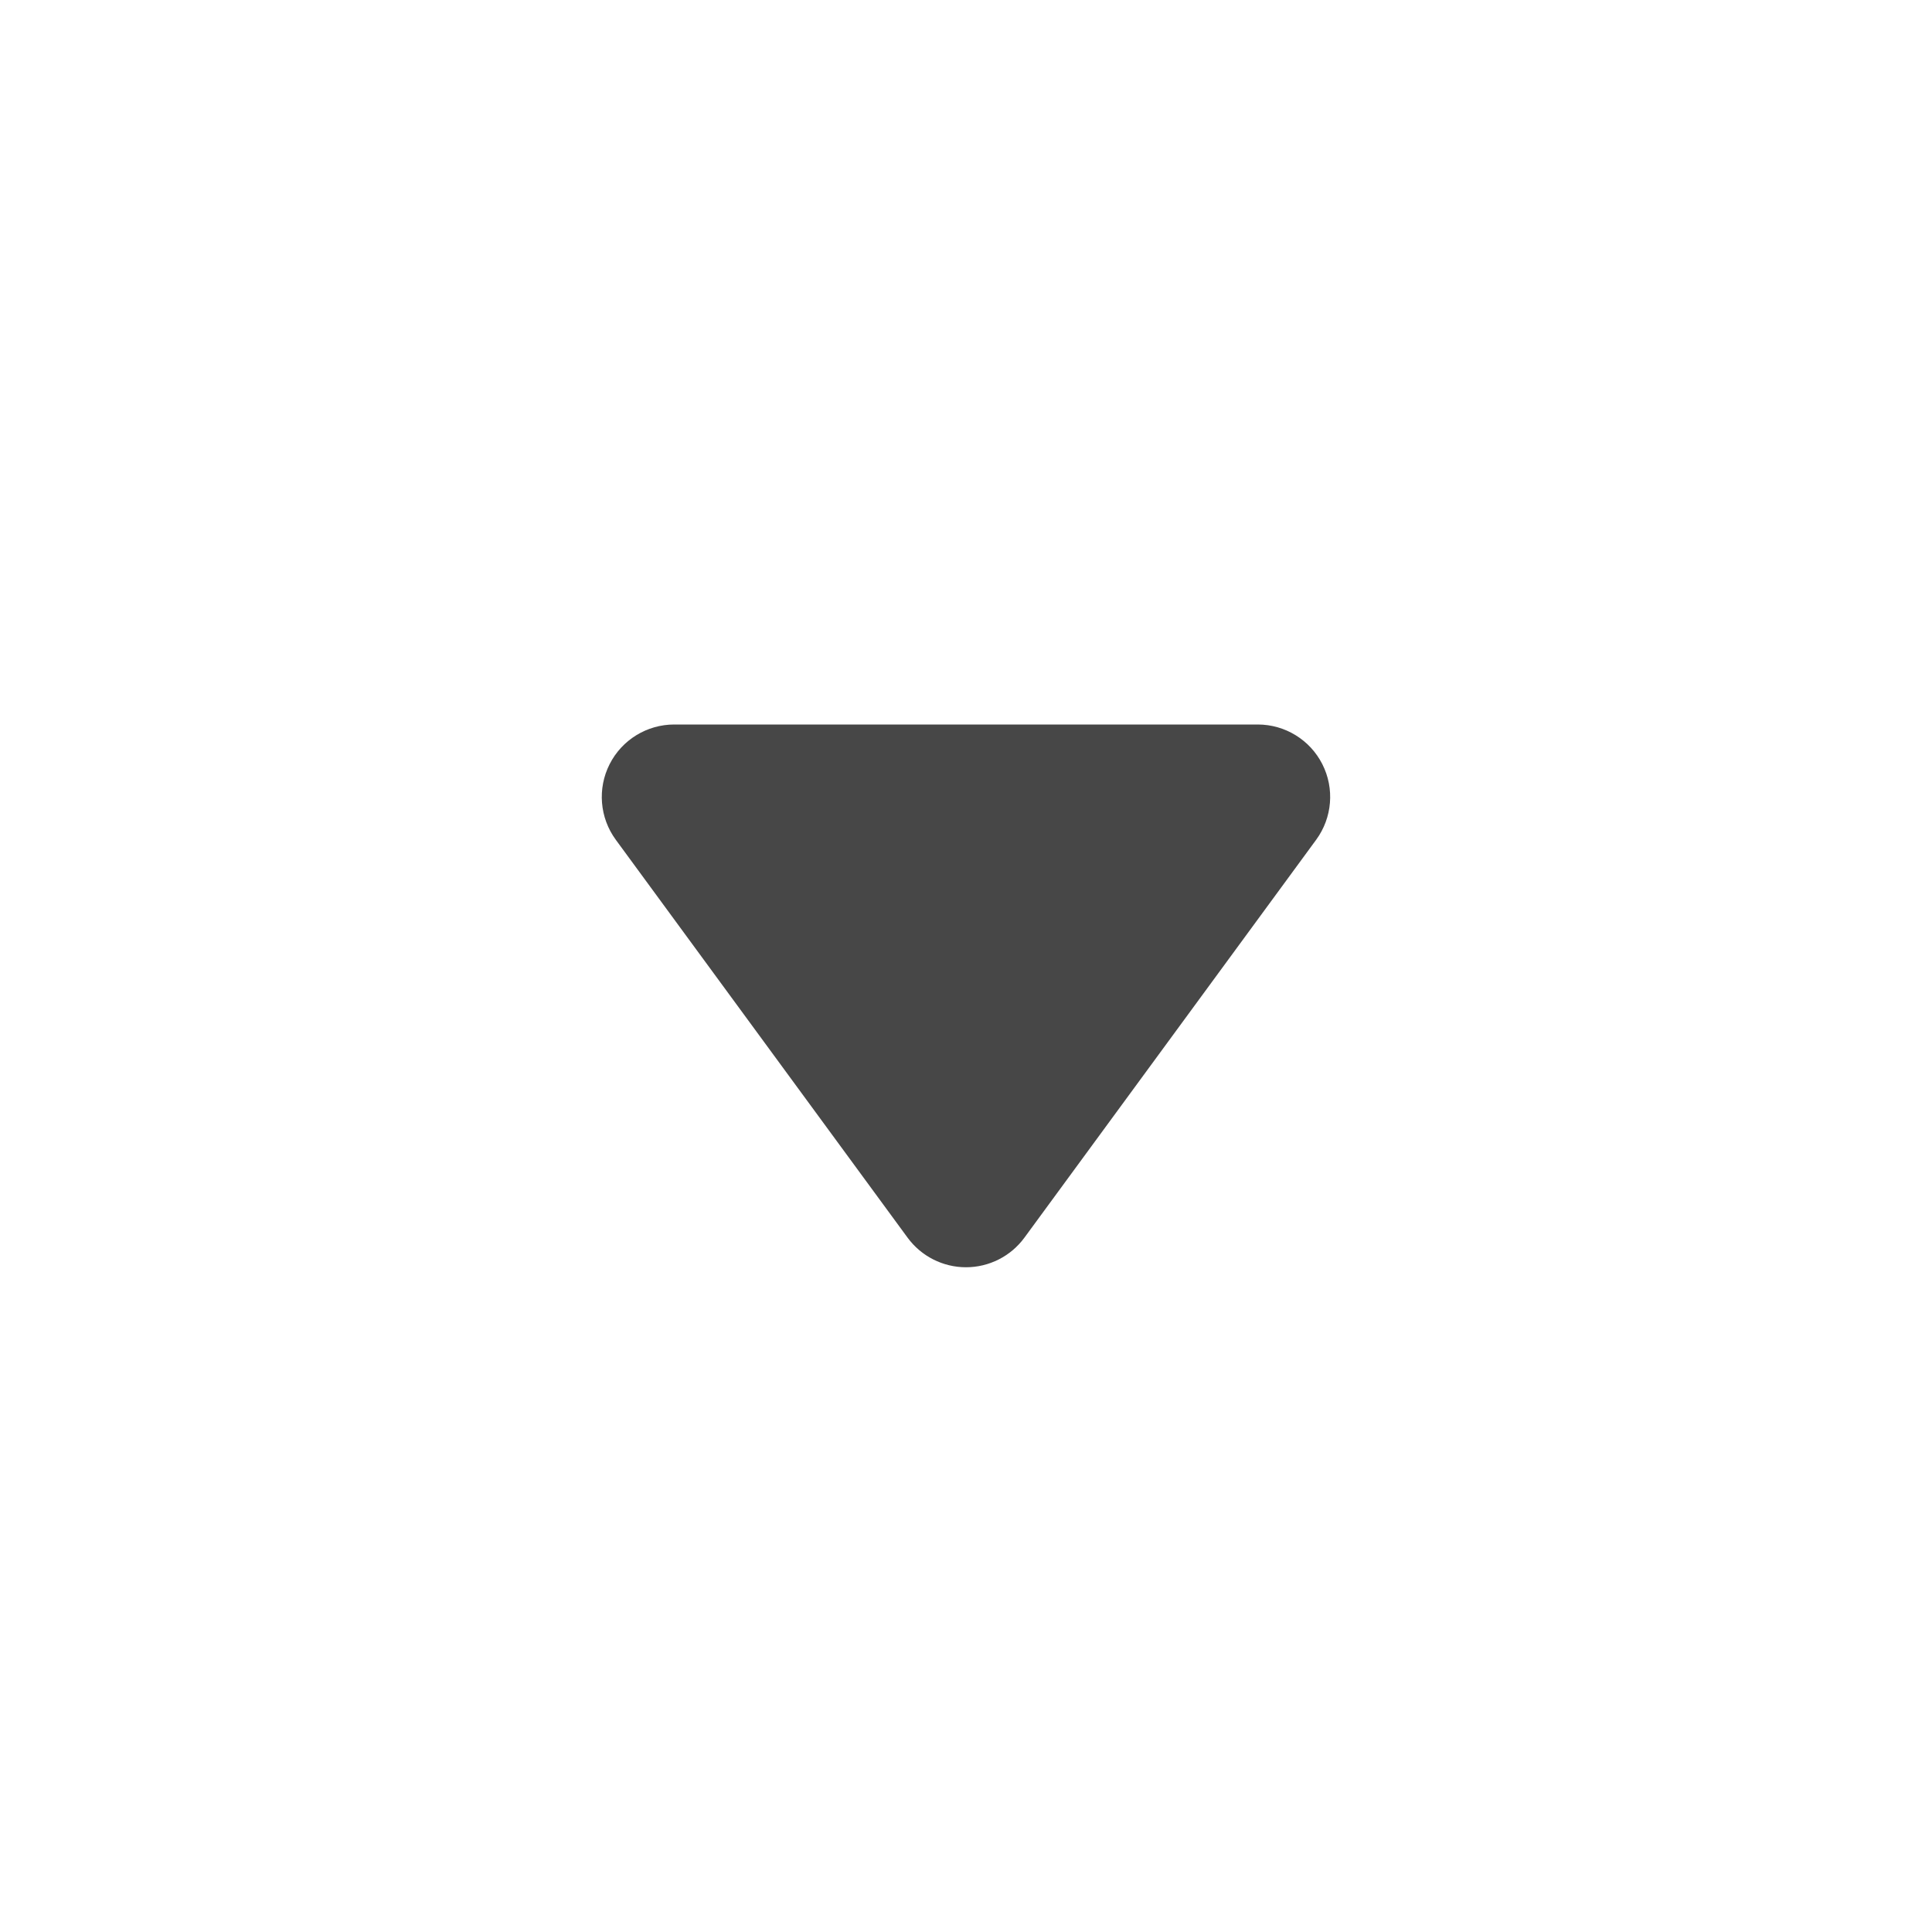
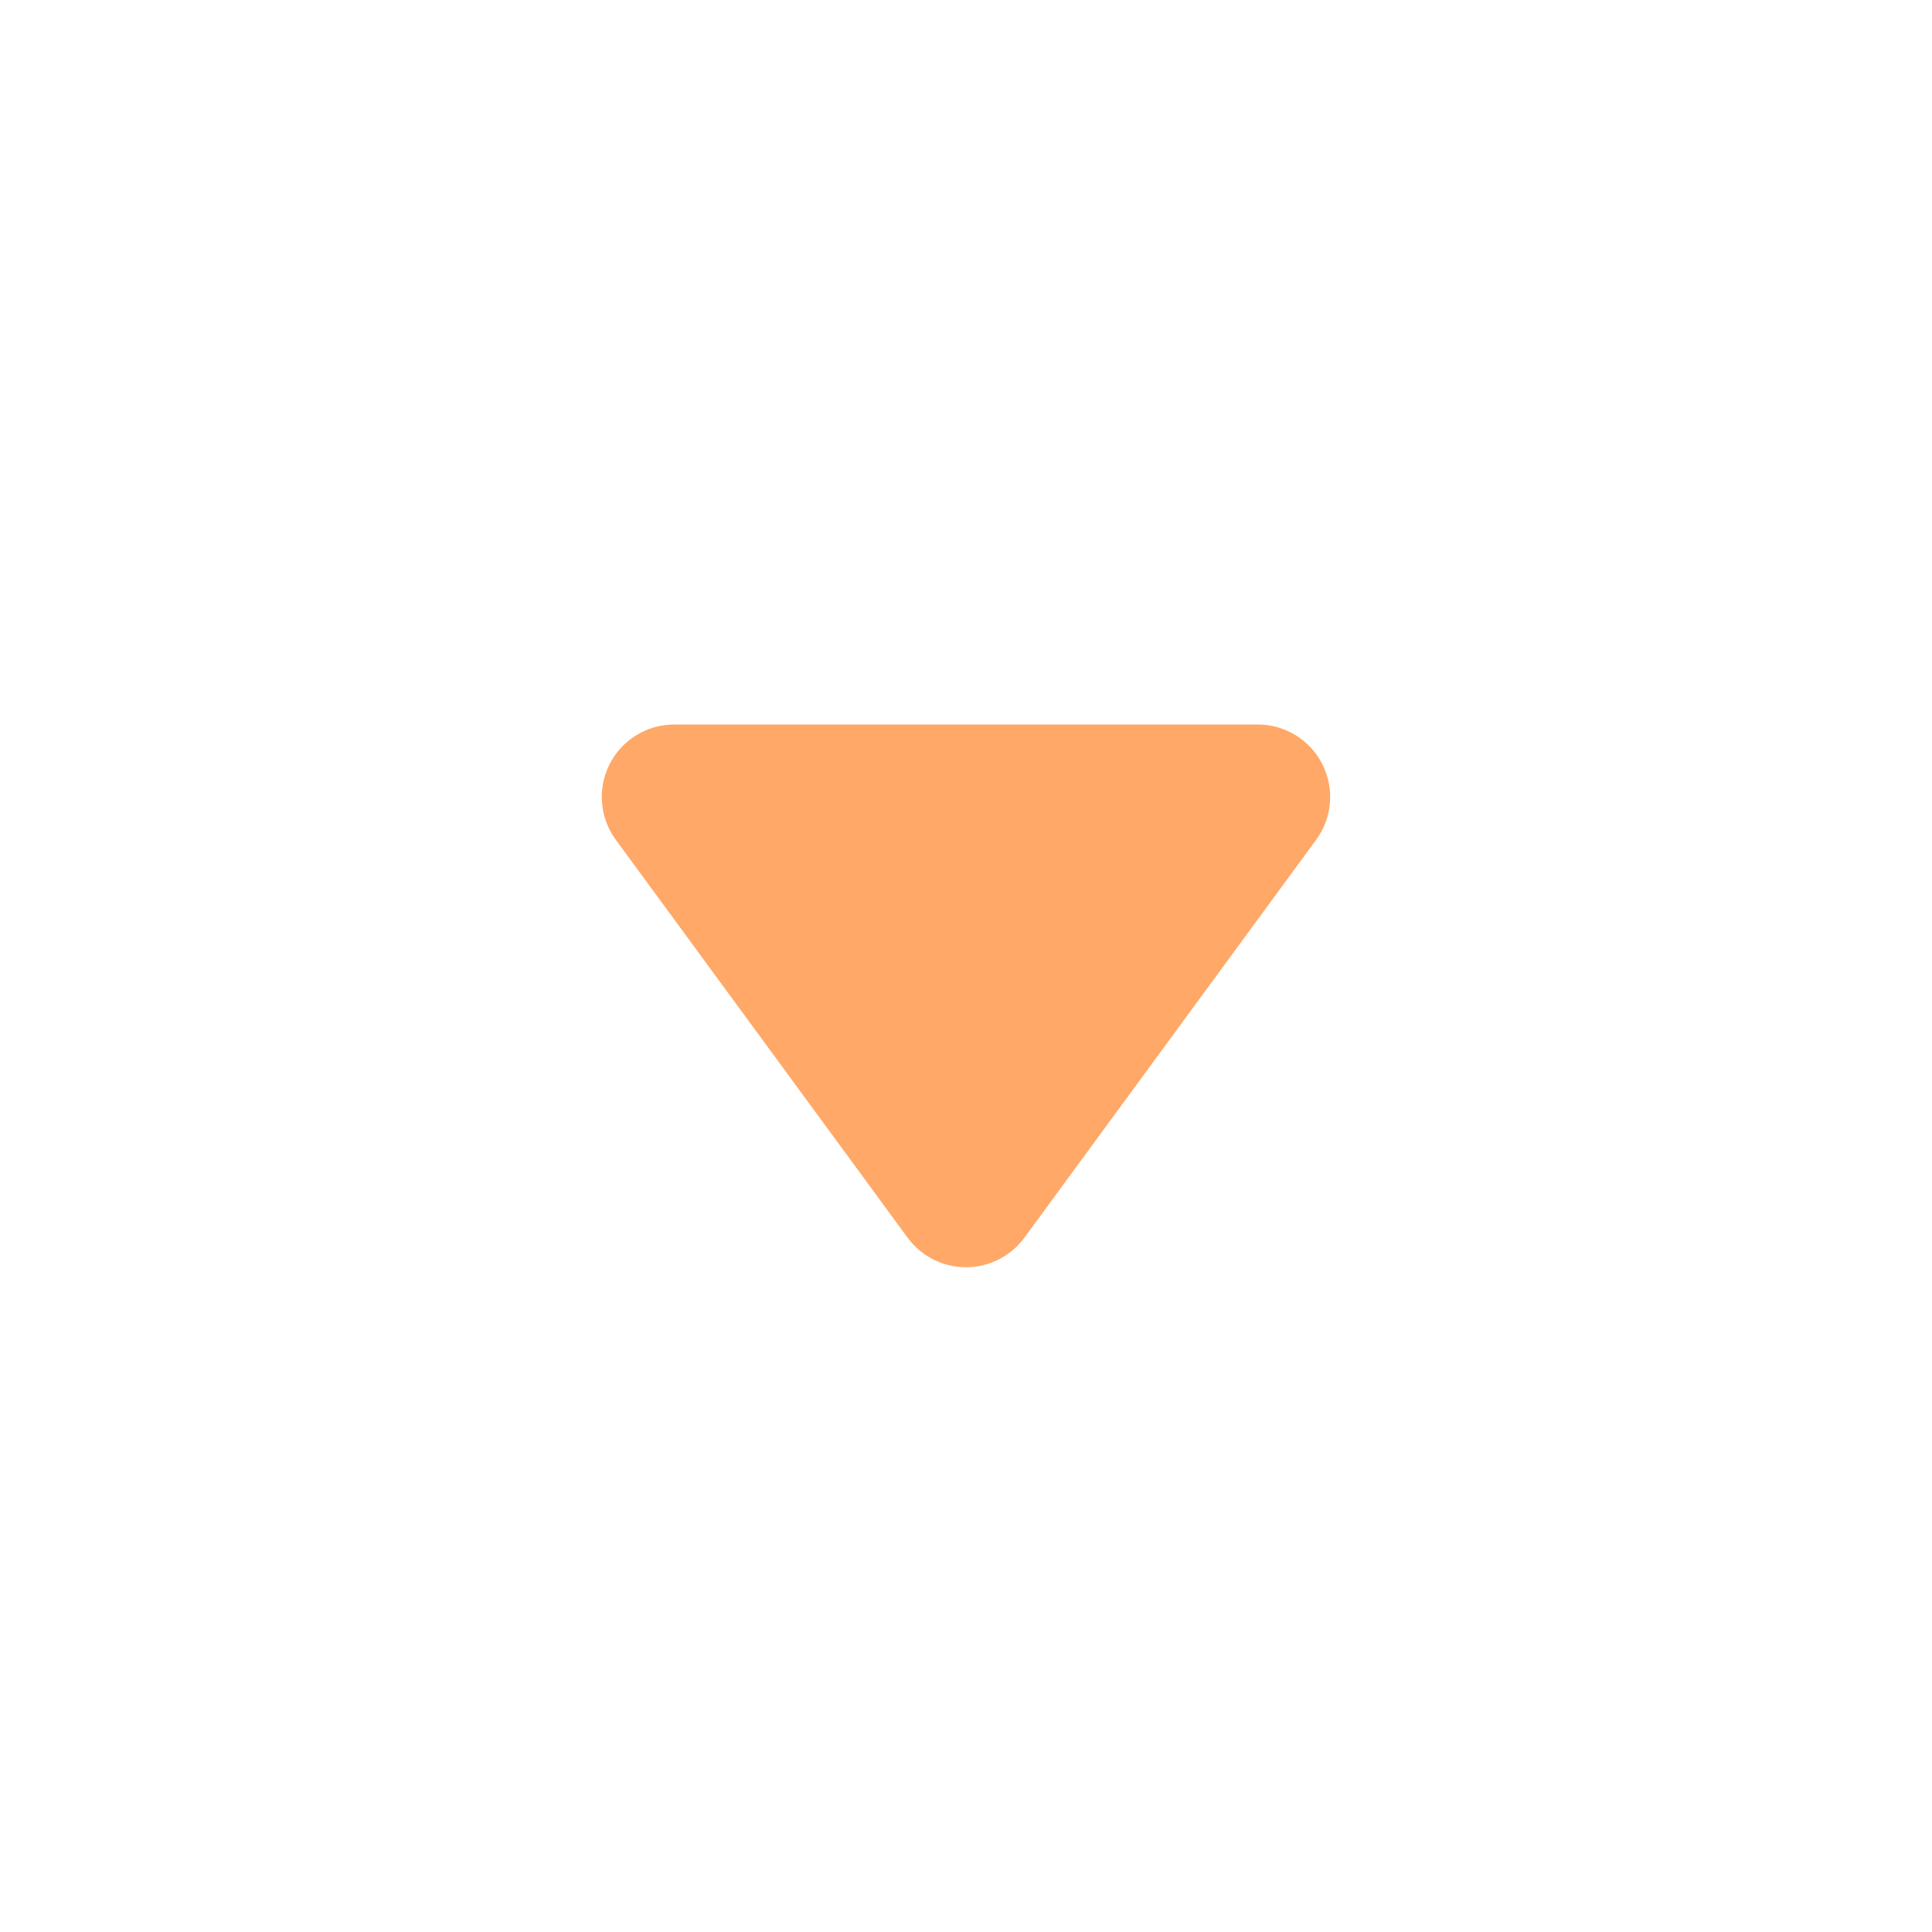
<svg xmlns="http://www.w3.org/2000/svg" width="32" height="32" viewBox="0 0 32 32">
-   <path fill="#474747" fill-rule="evenodd" d="M16.968 20.499l4.832-6.59A1.2 1.2 0 0 0 20.832 12h-9.664a1.2 1.2 0 0 0-.968 1.91l4.832 6.589a1.2 1.2 0 0 0 1.936 0z" />
+   <path fill="#FFA867" fill-rule="evenodd" d="M16.968 20.499l4.832-6.59A1.2 1.2 0 0 0 20.832 12h-9.664a1.2 1.2 0 0 0-.968 1.91l4.832 6.589a1.2 1.2 0 0 0 1.936 0z" />
</svg>
